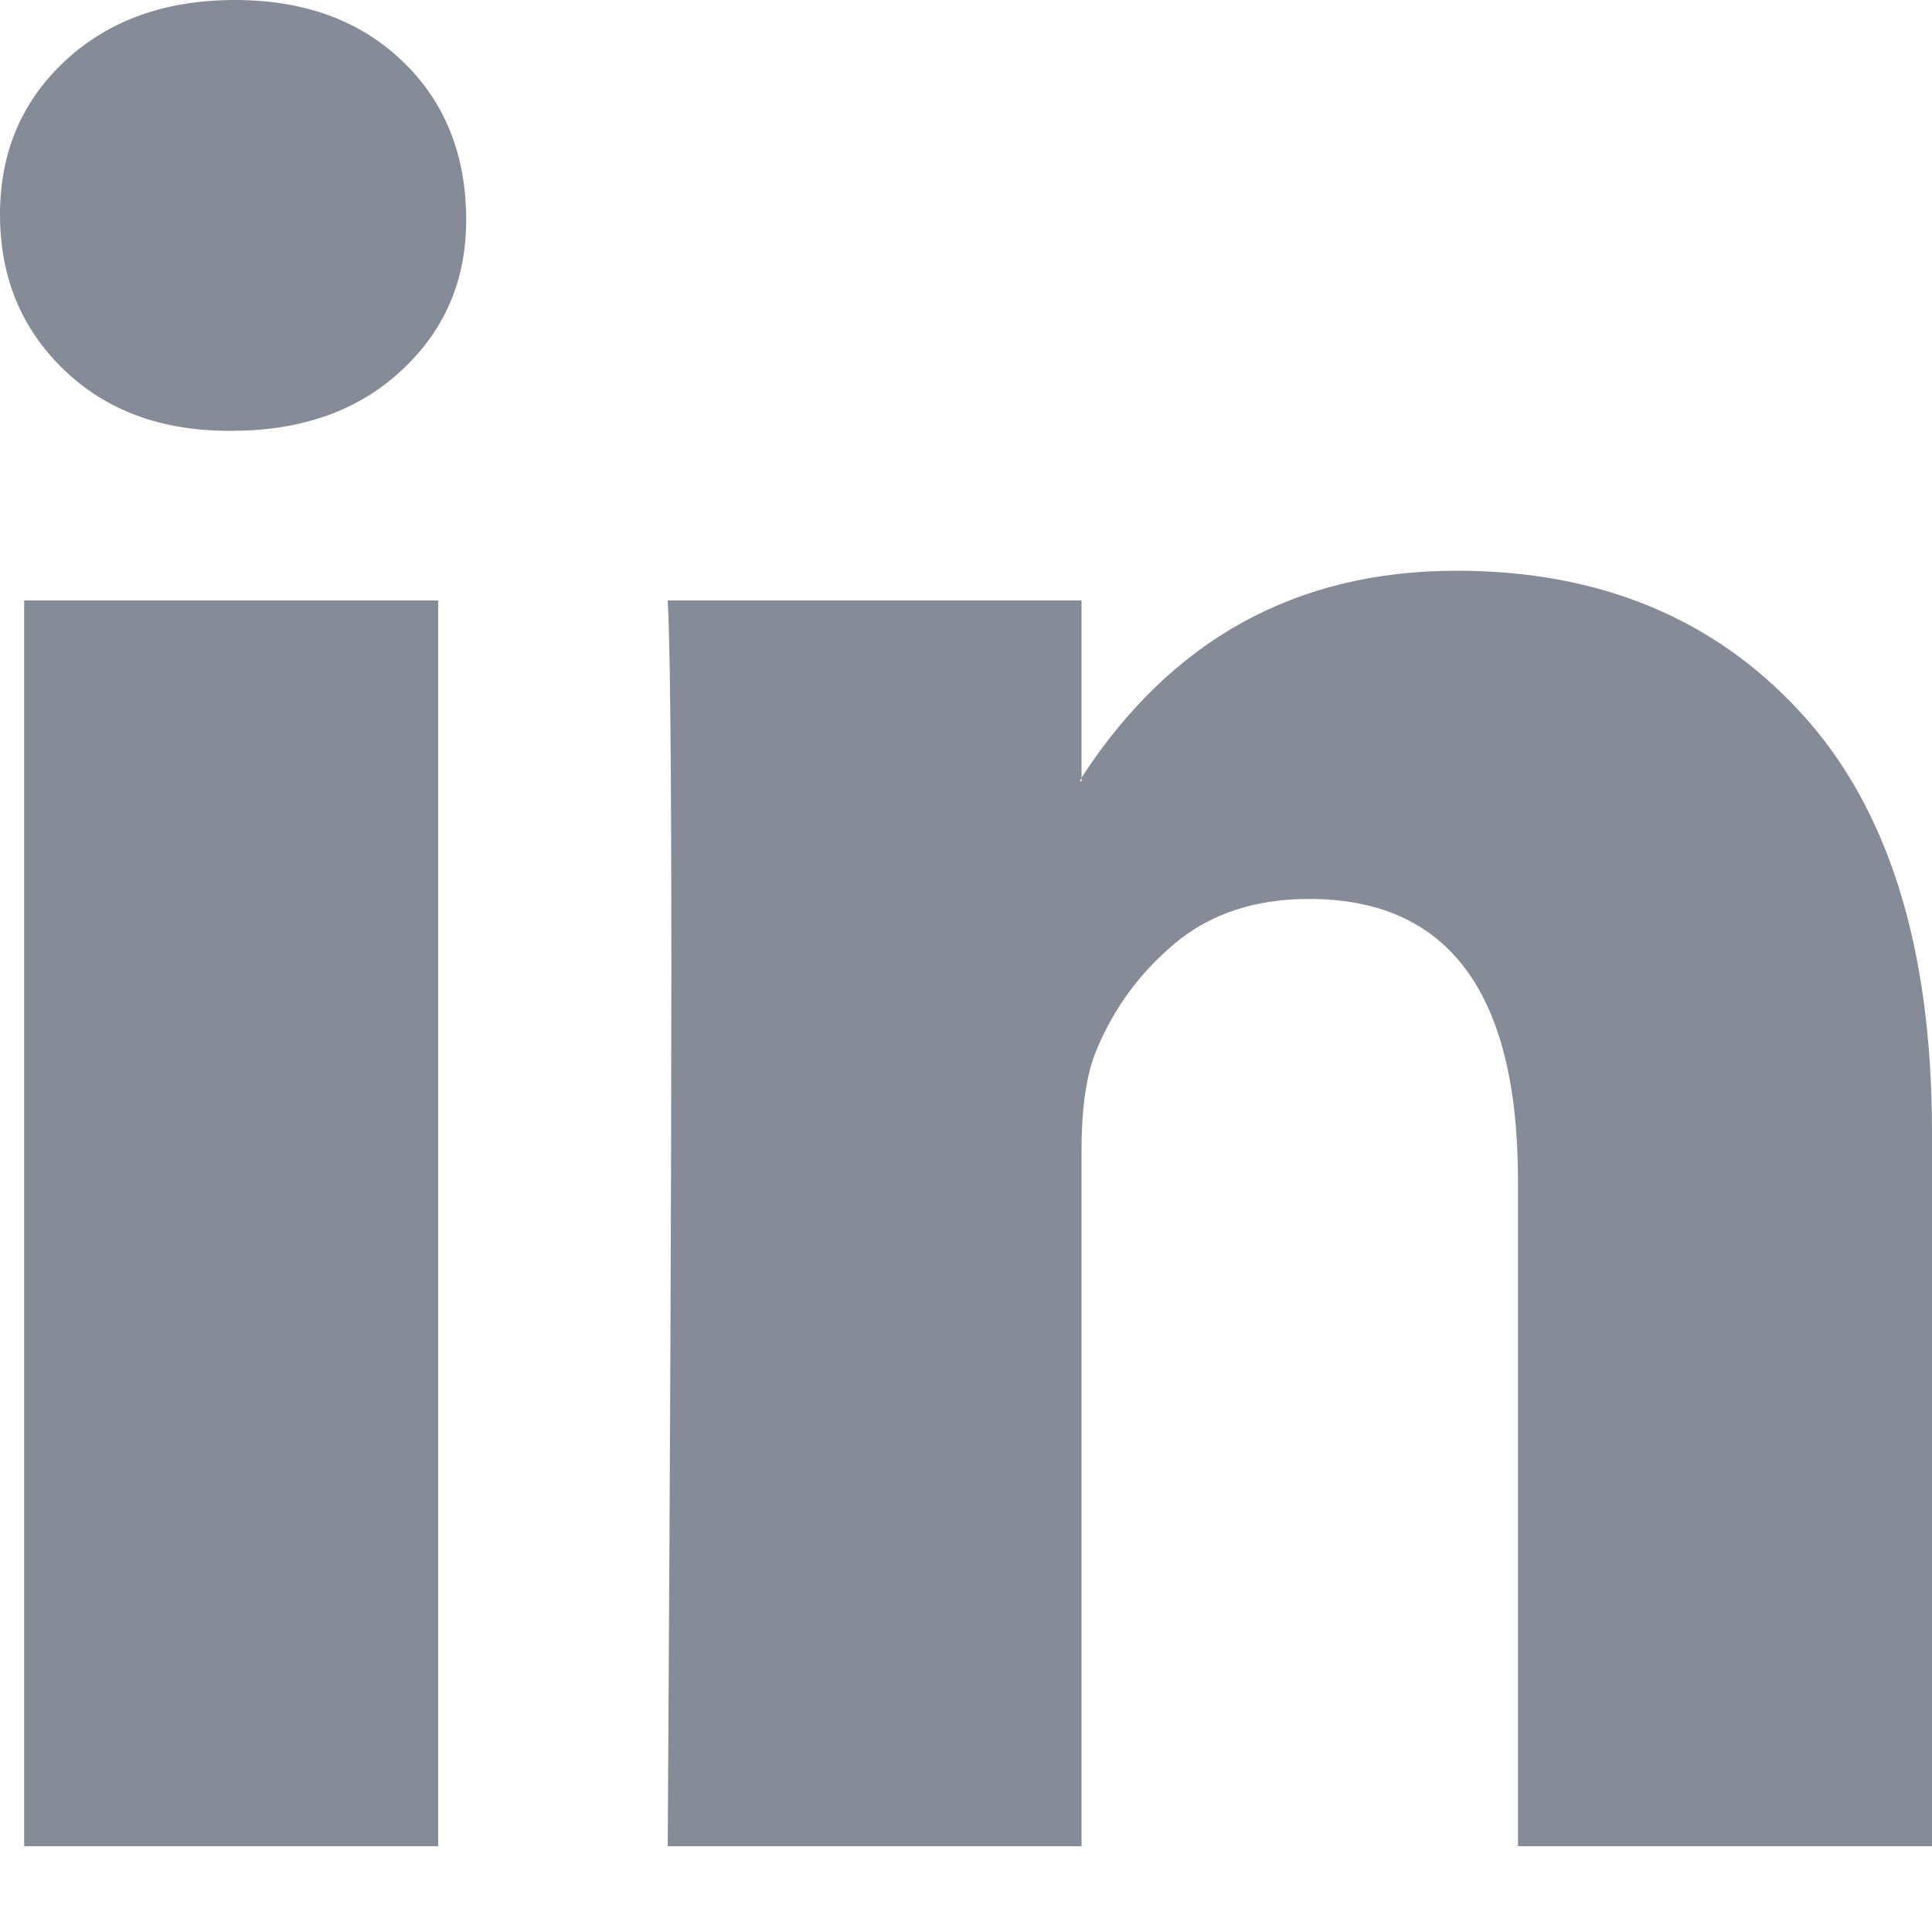
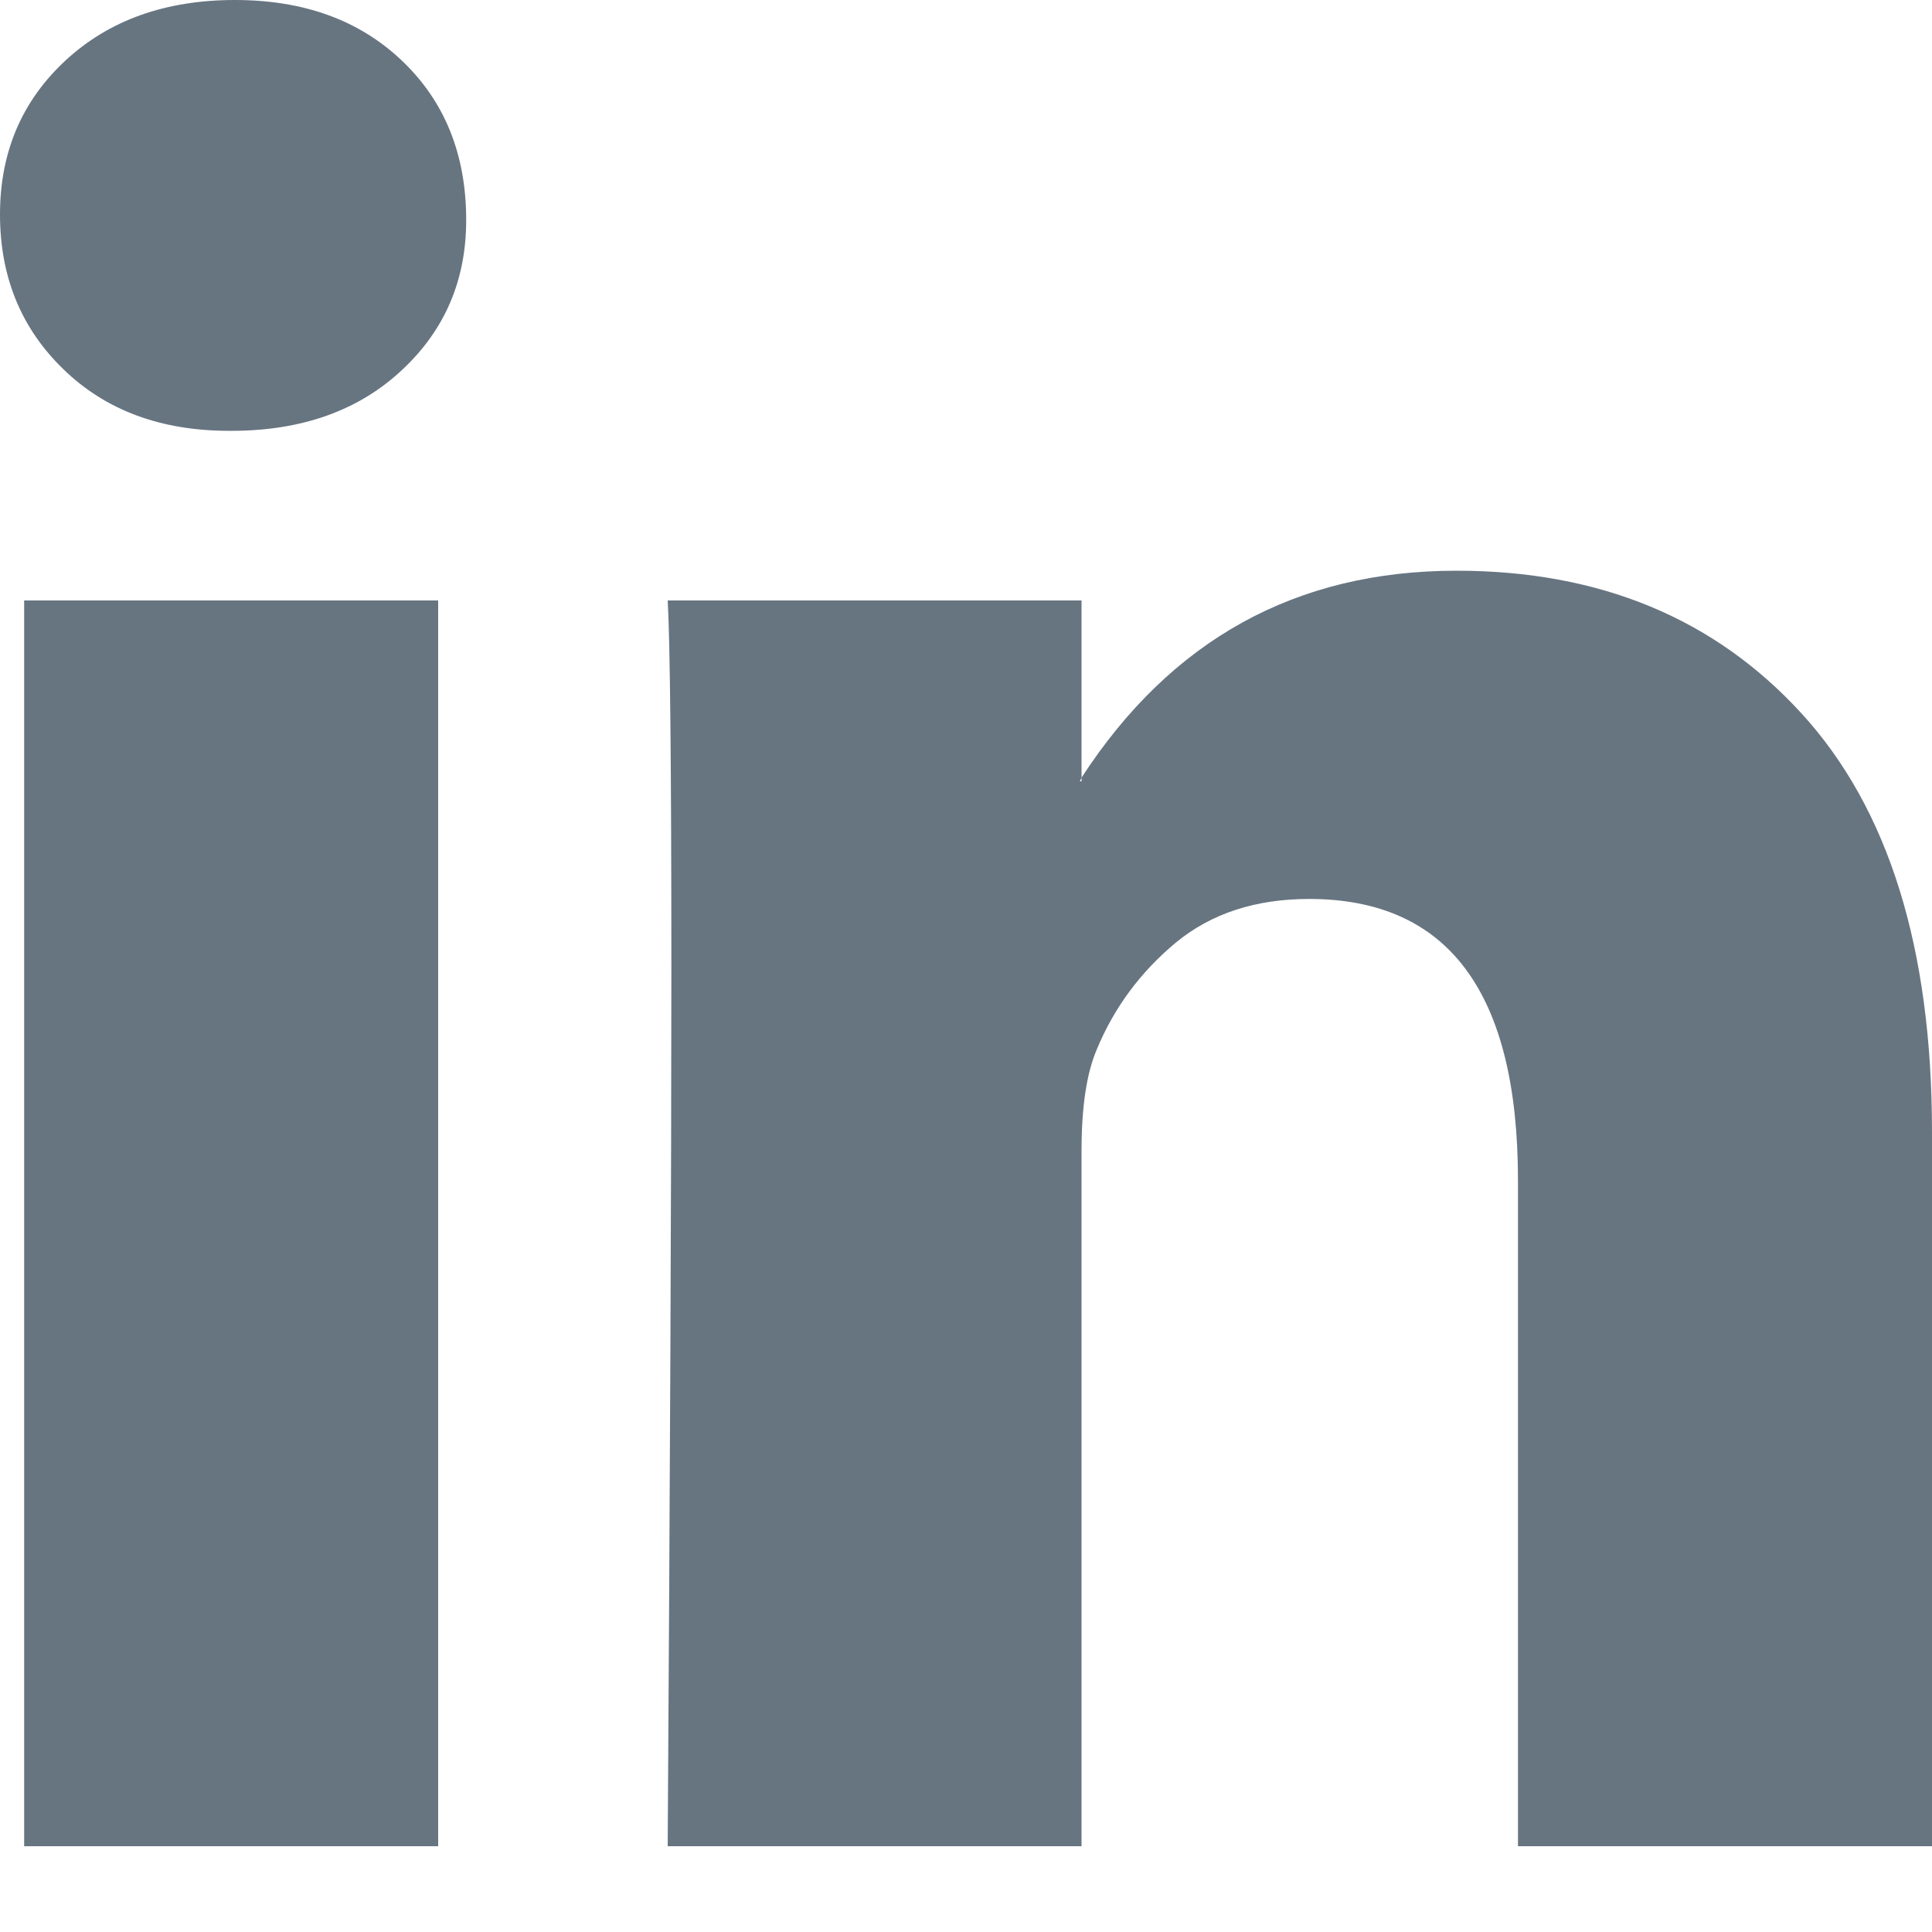
<svg xmlns="http://www.w3.org/2000/svg" width="10px" height="10px" viewBox="0 0 10 10" version="1.1">
  <g id="Page-1" stroke="none" stroke-width="1" fill="none" fill-rule="evenodd">
-     <g id="Landing" transform="translate(-507, -1620)" fill="#868C97" fill-rule="nonzero">
+     <g id="Landing" transform="translate(-507, -1620)" fill="#677581" fill-rule="nonzero">
      <g id="Footer" transform="translate(406, 1620)">
        <g id="linkedin-icon-1" transform="translate(101, 0)">
          <path d="M0,1.11 C0,0.788 0.113,0.523 0.338,0.314 C0.563,0.105 0.856,0 1.216,0 C1.57,0 1.856,0.103 2.075,0.309 C2.301,0.521 2.413,0.798 2.413,1.139 C2.413,1.448 2.304,1.705 2.085,1.911 C1.86,2.124 1.564,2.23 1.197,2.23 L1.187,2.23 C0.833,2.23 0.547,2.124 0.328,1.911 C0.109,1.699 0,1.432 0,1.11 Z M0.125,9.556 L0.125,3.108 L2.268,3.108 L2.268,9.556 L0.125,9.556 Z M3.456,9.556 L5.598,9.556 L5.598,5.956 C5.598,5.73 5.624,5.557 5.676,5.434 C5.766,5.216 5.903,5.031 6.086,4.879 C6.269,4.728 6.499,4.653 6.776,4.653 C7.497,4.653 7.857,5.138 7.857,6.11 L7.857,9.556 L10,9.556 L10,5.859 C10,4.907 9.775,4.184 9.324,3.692 C8.874,3.2 8.279,2.954 7.539,2.954 C6.708,2.954 6.062,3.311 5.598,4.025 L5.598,4.044 L5.589,4.044 L5.598,4.025 L5.598,3.108 L3.456,3.108 C3.468,3.314 3.475,3.954 3.475,5.029 C3.475,6.104 3.468,7.613 3.456,9.556 Z" id="Shape" />
        </g>
      </g>
    </g>
  </g>
</svg>
